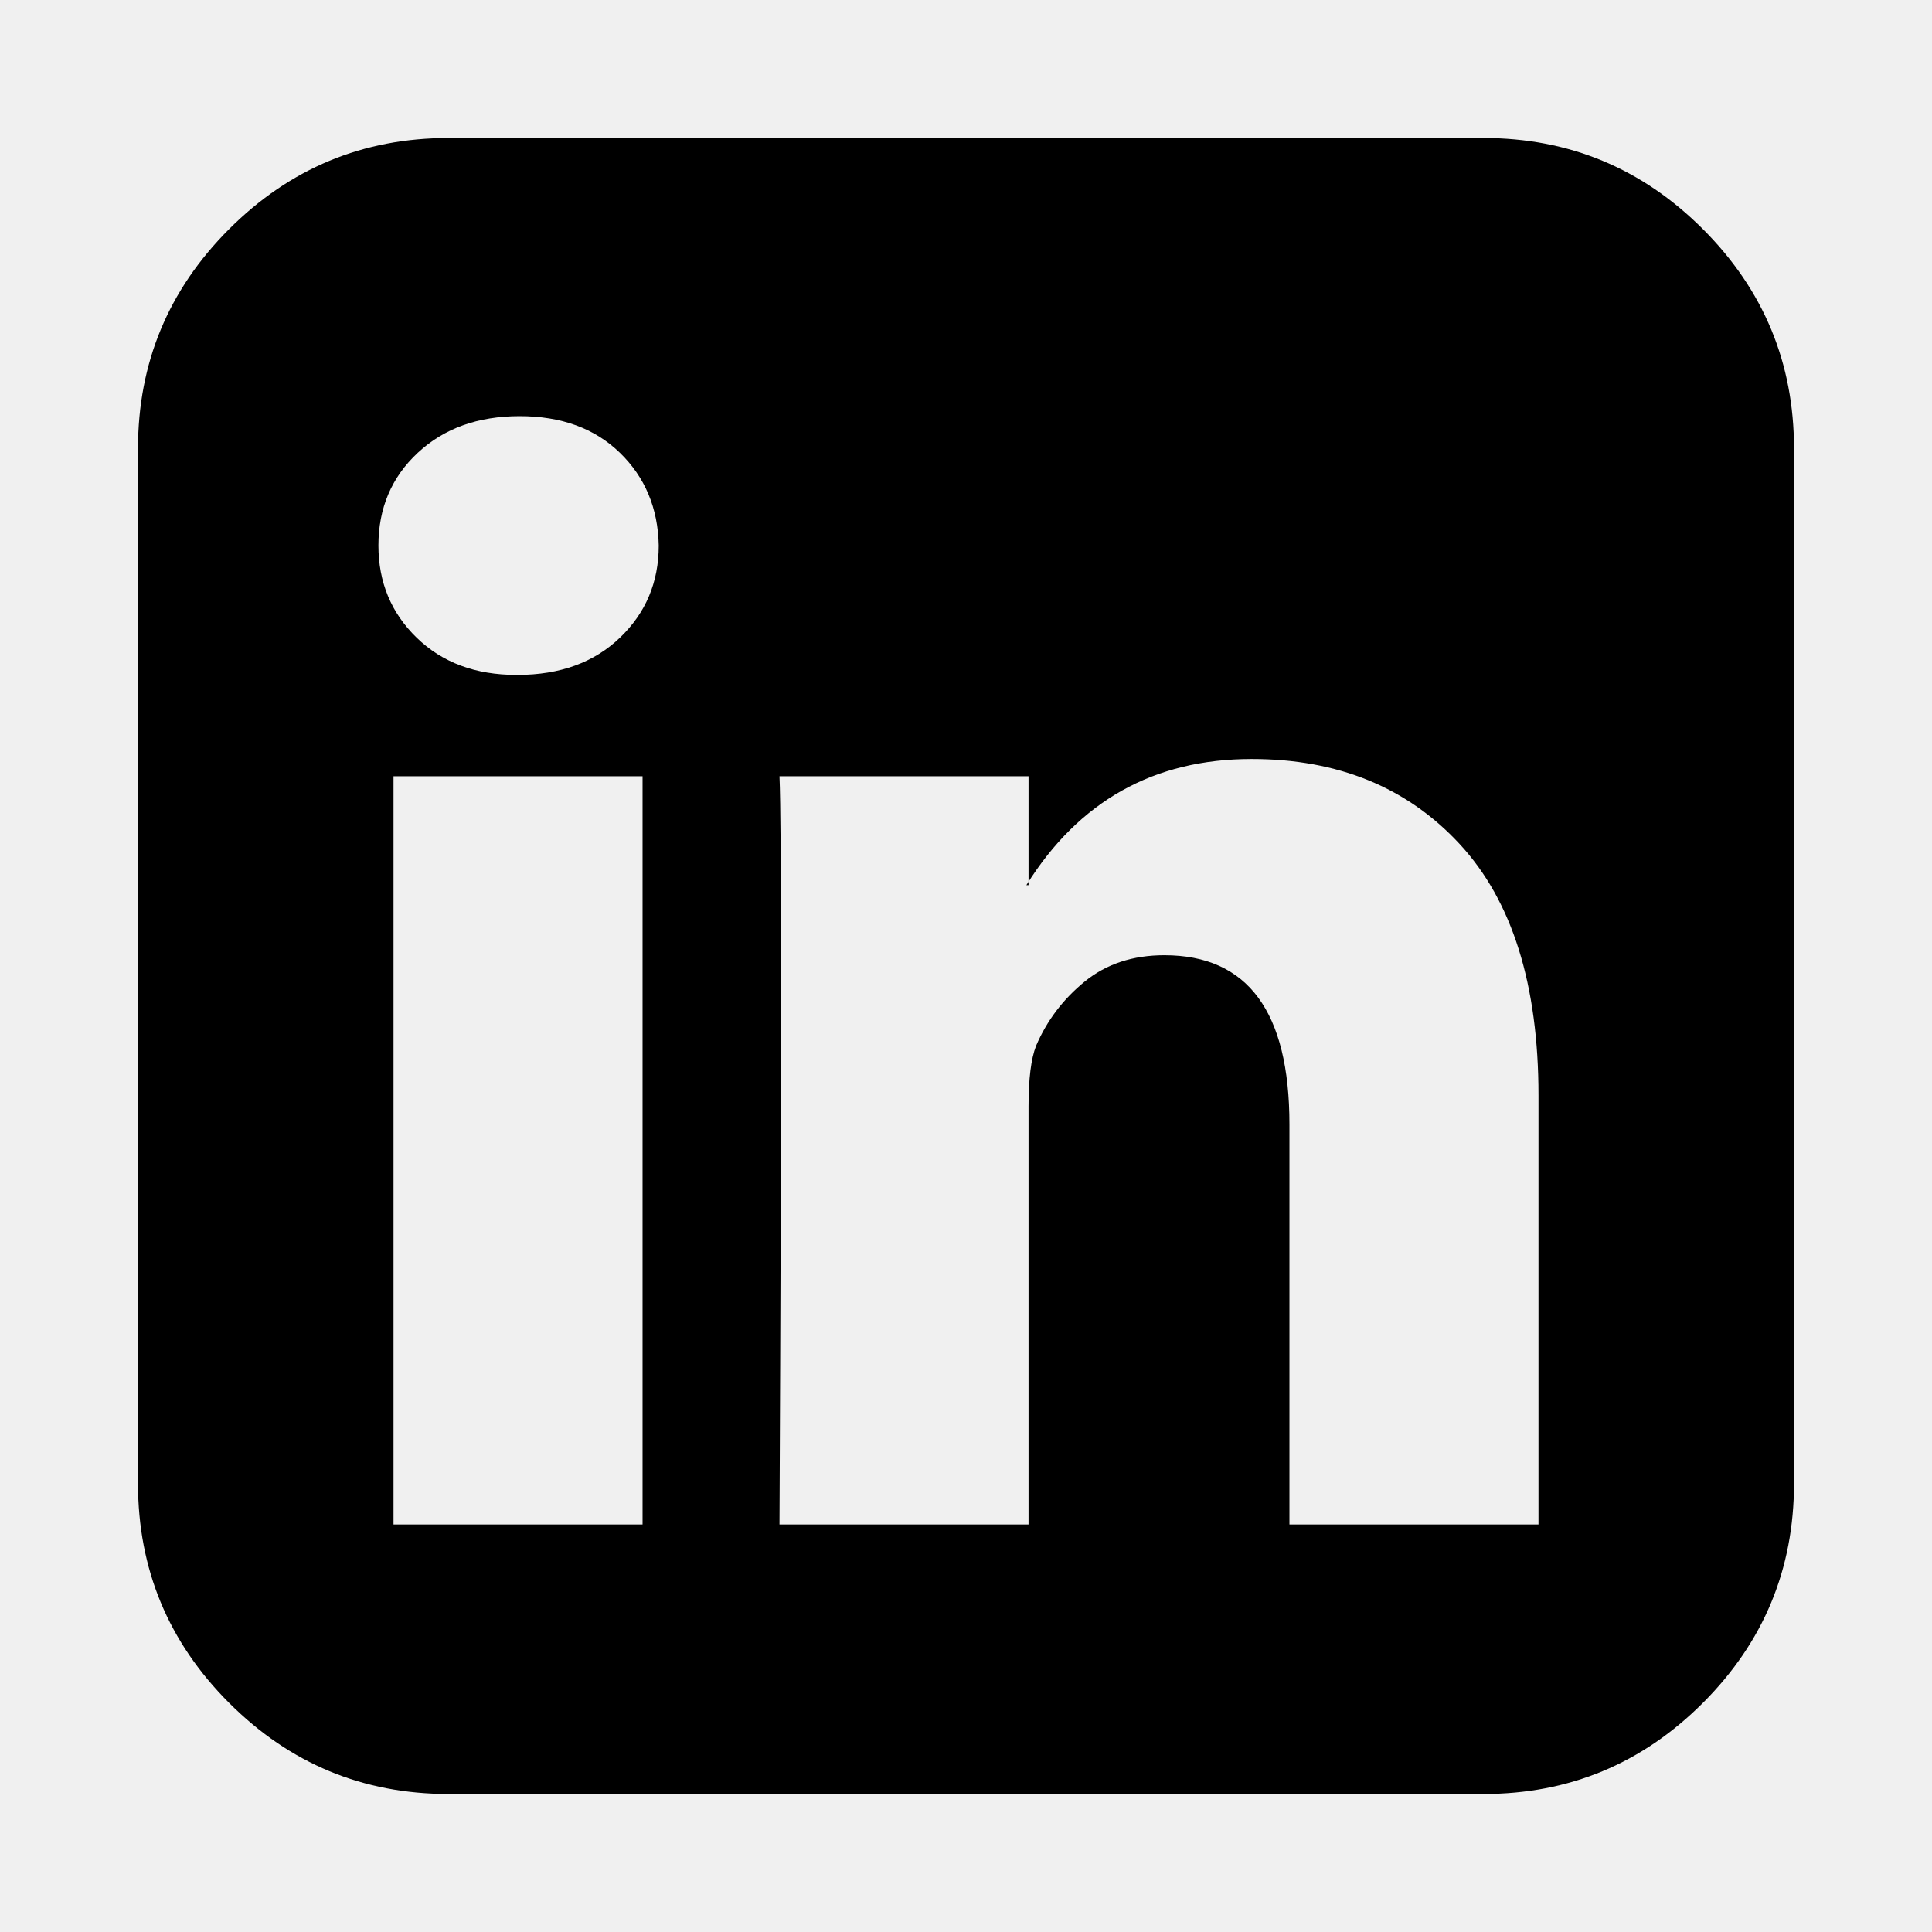
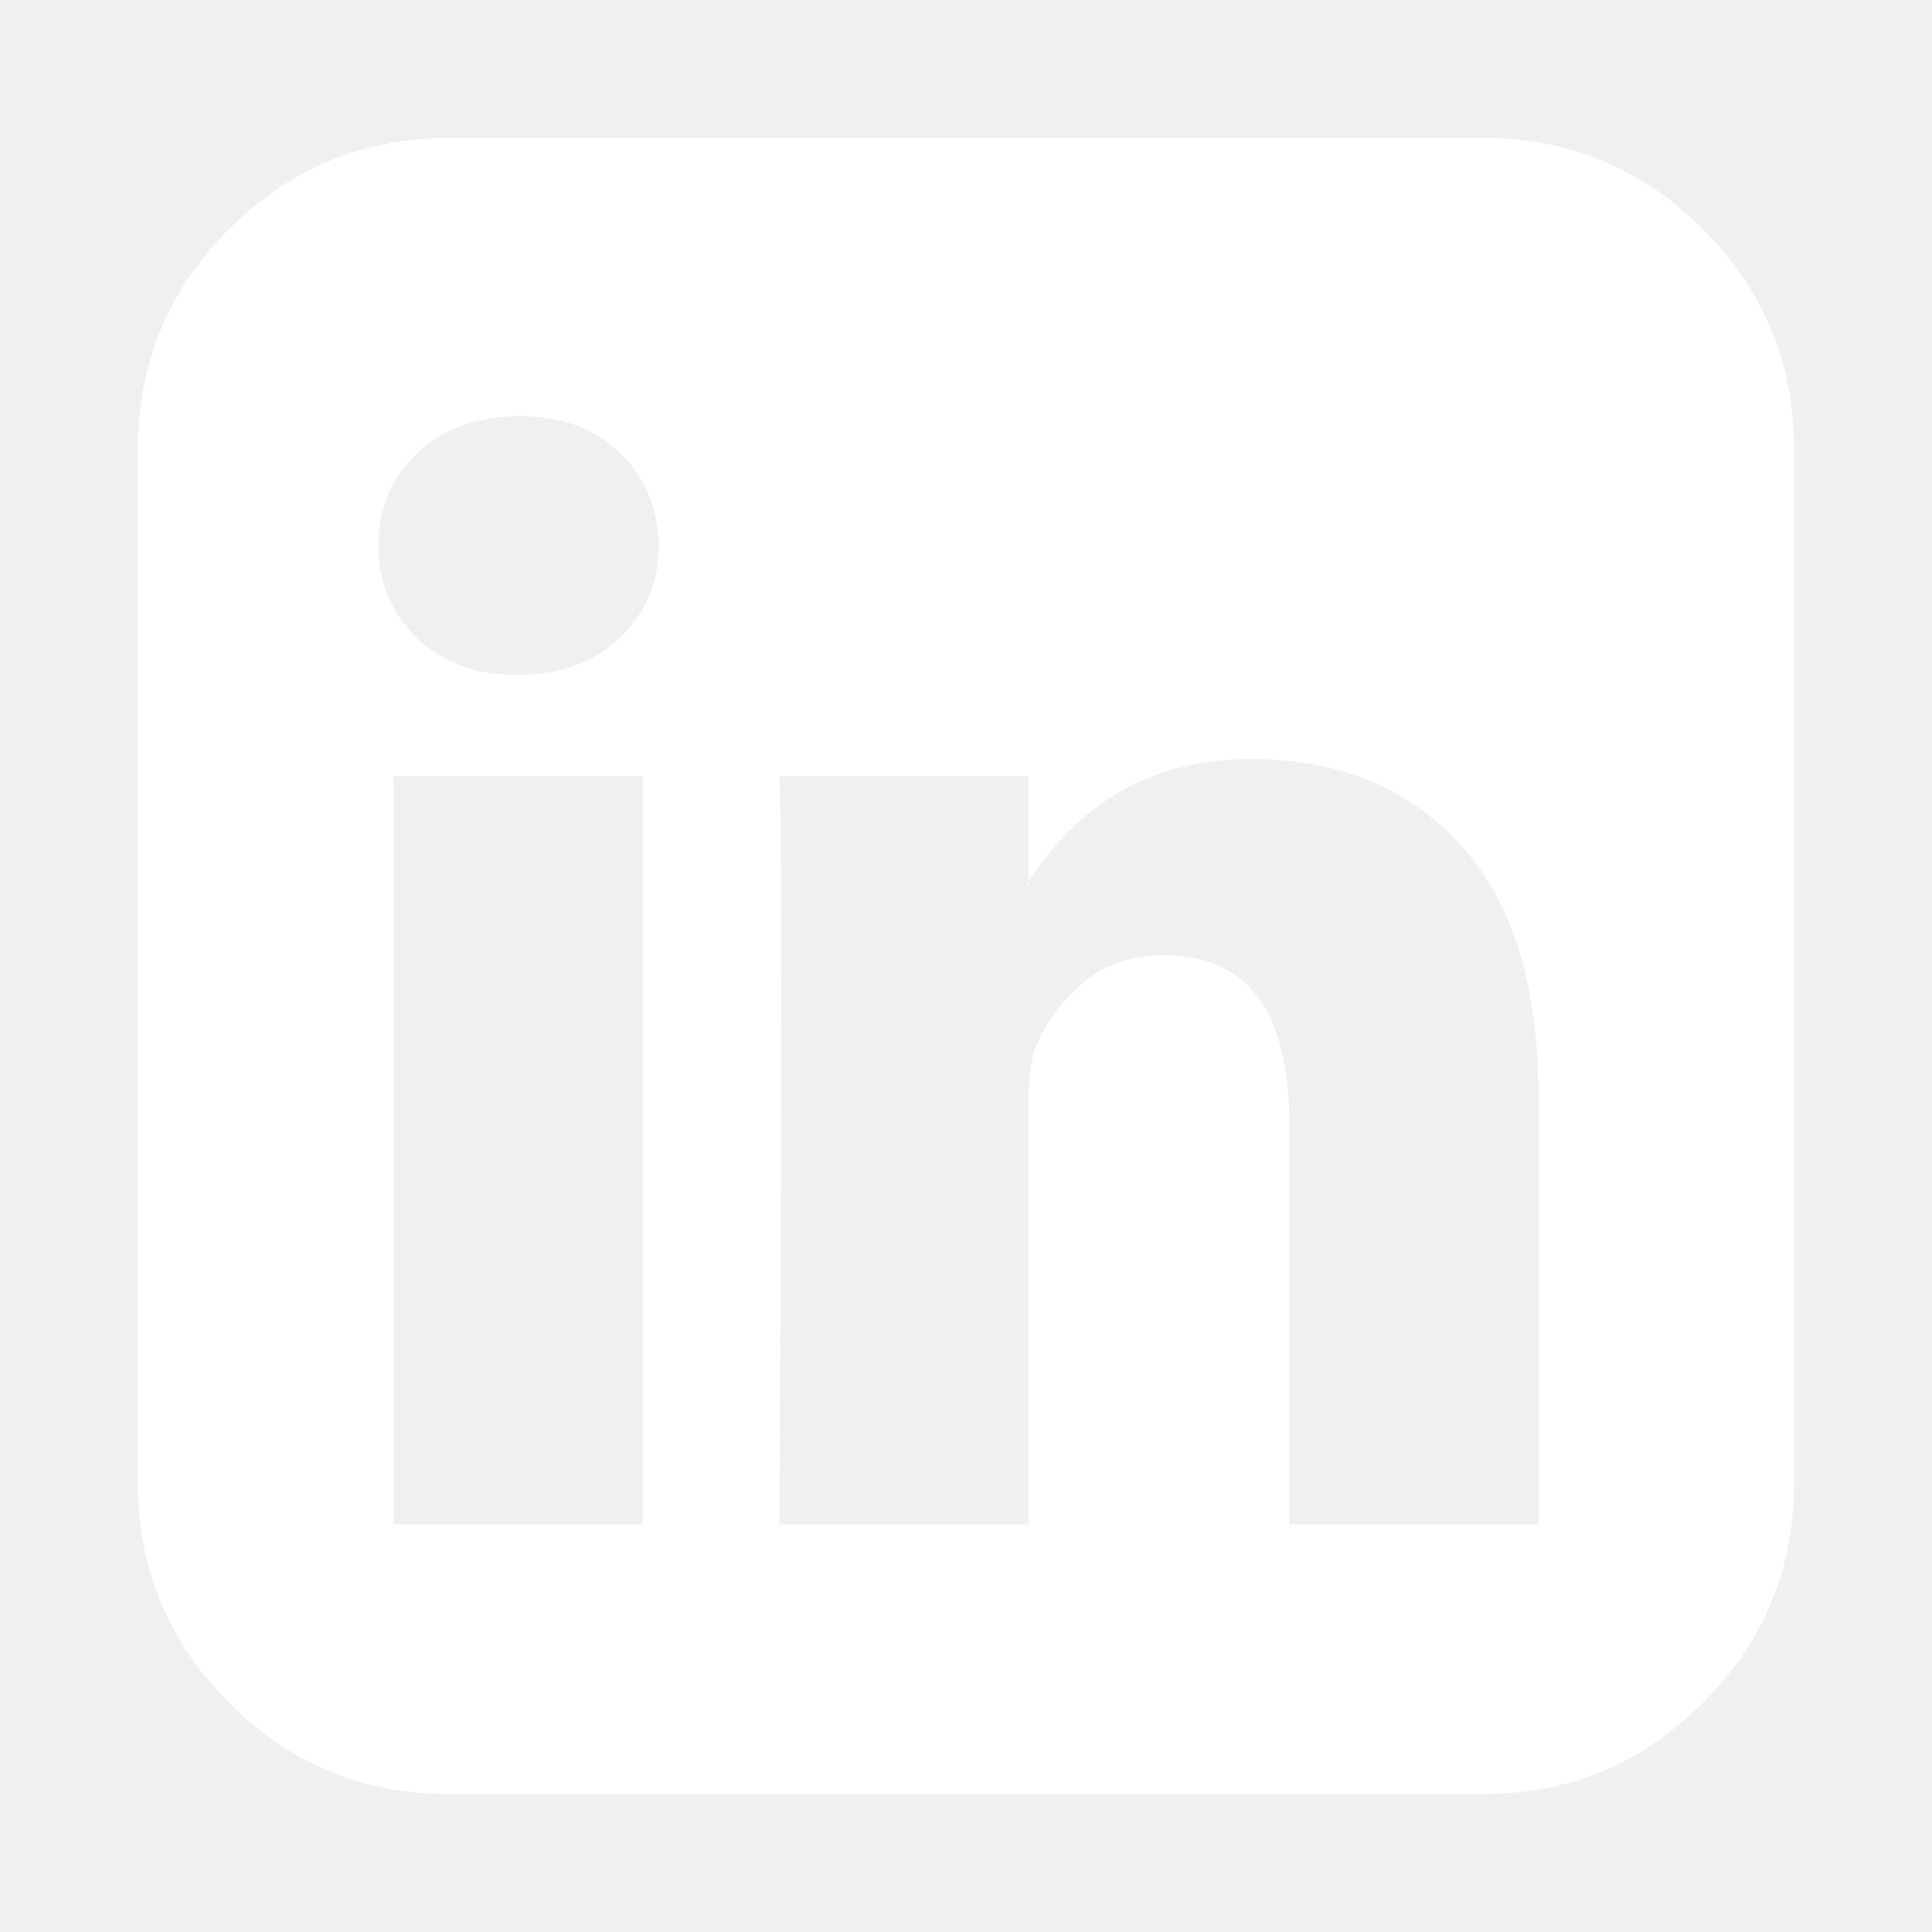
<svg xmlns="http://www.w3.org/2000/svg" viewBox="0 0 1792 1792">
-   <path d="M365 1414h231v-694h-231v694zm246-908q-1-52-36-86t-93-34-94.5 34-36.5 86q0 51 35.5 85.5t92.5 34.5h1q59 0 95-34.5t36-85.5zm585 908h231v-398q0-154-73-233t-193-79q-136 0-209 117h2v-101h-231q3 66 0 694h231v-388q0-38 7-56 15-35 45-59.5t74-24.5q116 0 116 157v371zm468-998v960q0 119-84.5 203.5t-203.5 84.5h-960q-119 0-203.5-84.5t-84.5-203.5v-960q0-119 84.5-203.5t203.5-84.5h960q119 0 203.5 84.5t84.5 203.5z" />
+   <path d="M365 1414h231v-694h-231v694zm246-908q-1-52-36-86t-93-34-94.5 34-36.5 86q0 51 35.5 85.5t92.5 34.5h1q59 0 95-34.5t36-85.5zm585 908h231v-398q0-154-73-233t-193-79q-136 0-209 117h2v-101h-231q3 66 0 694h231v-388q0-38 7-56 15-35 45-59.5t74-24.5q116 0 116 157v371zm468-998v960q0 119-84.5 203.5t-203.5 84.5h-960q-119 0-203.5-84.5t-84.5-203.5v-960q0-119 84.5-203.5t203.5-84.5h960q119 0 203.5 84.5t84.5 203.5z" fill="#fff" />
</svg>
